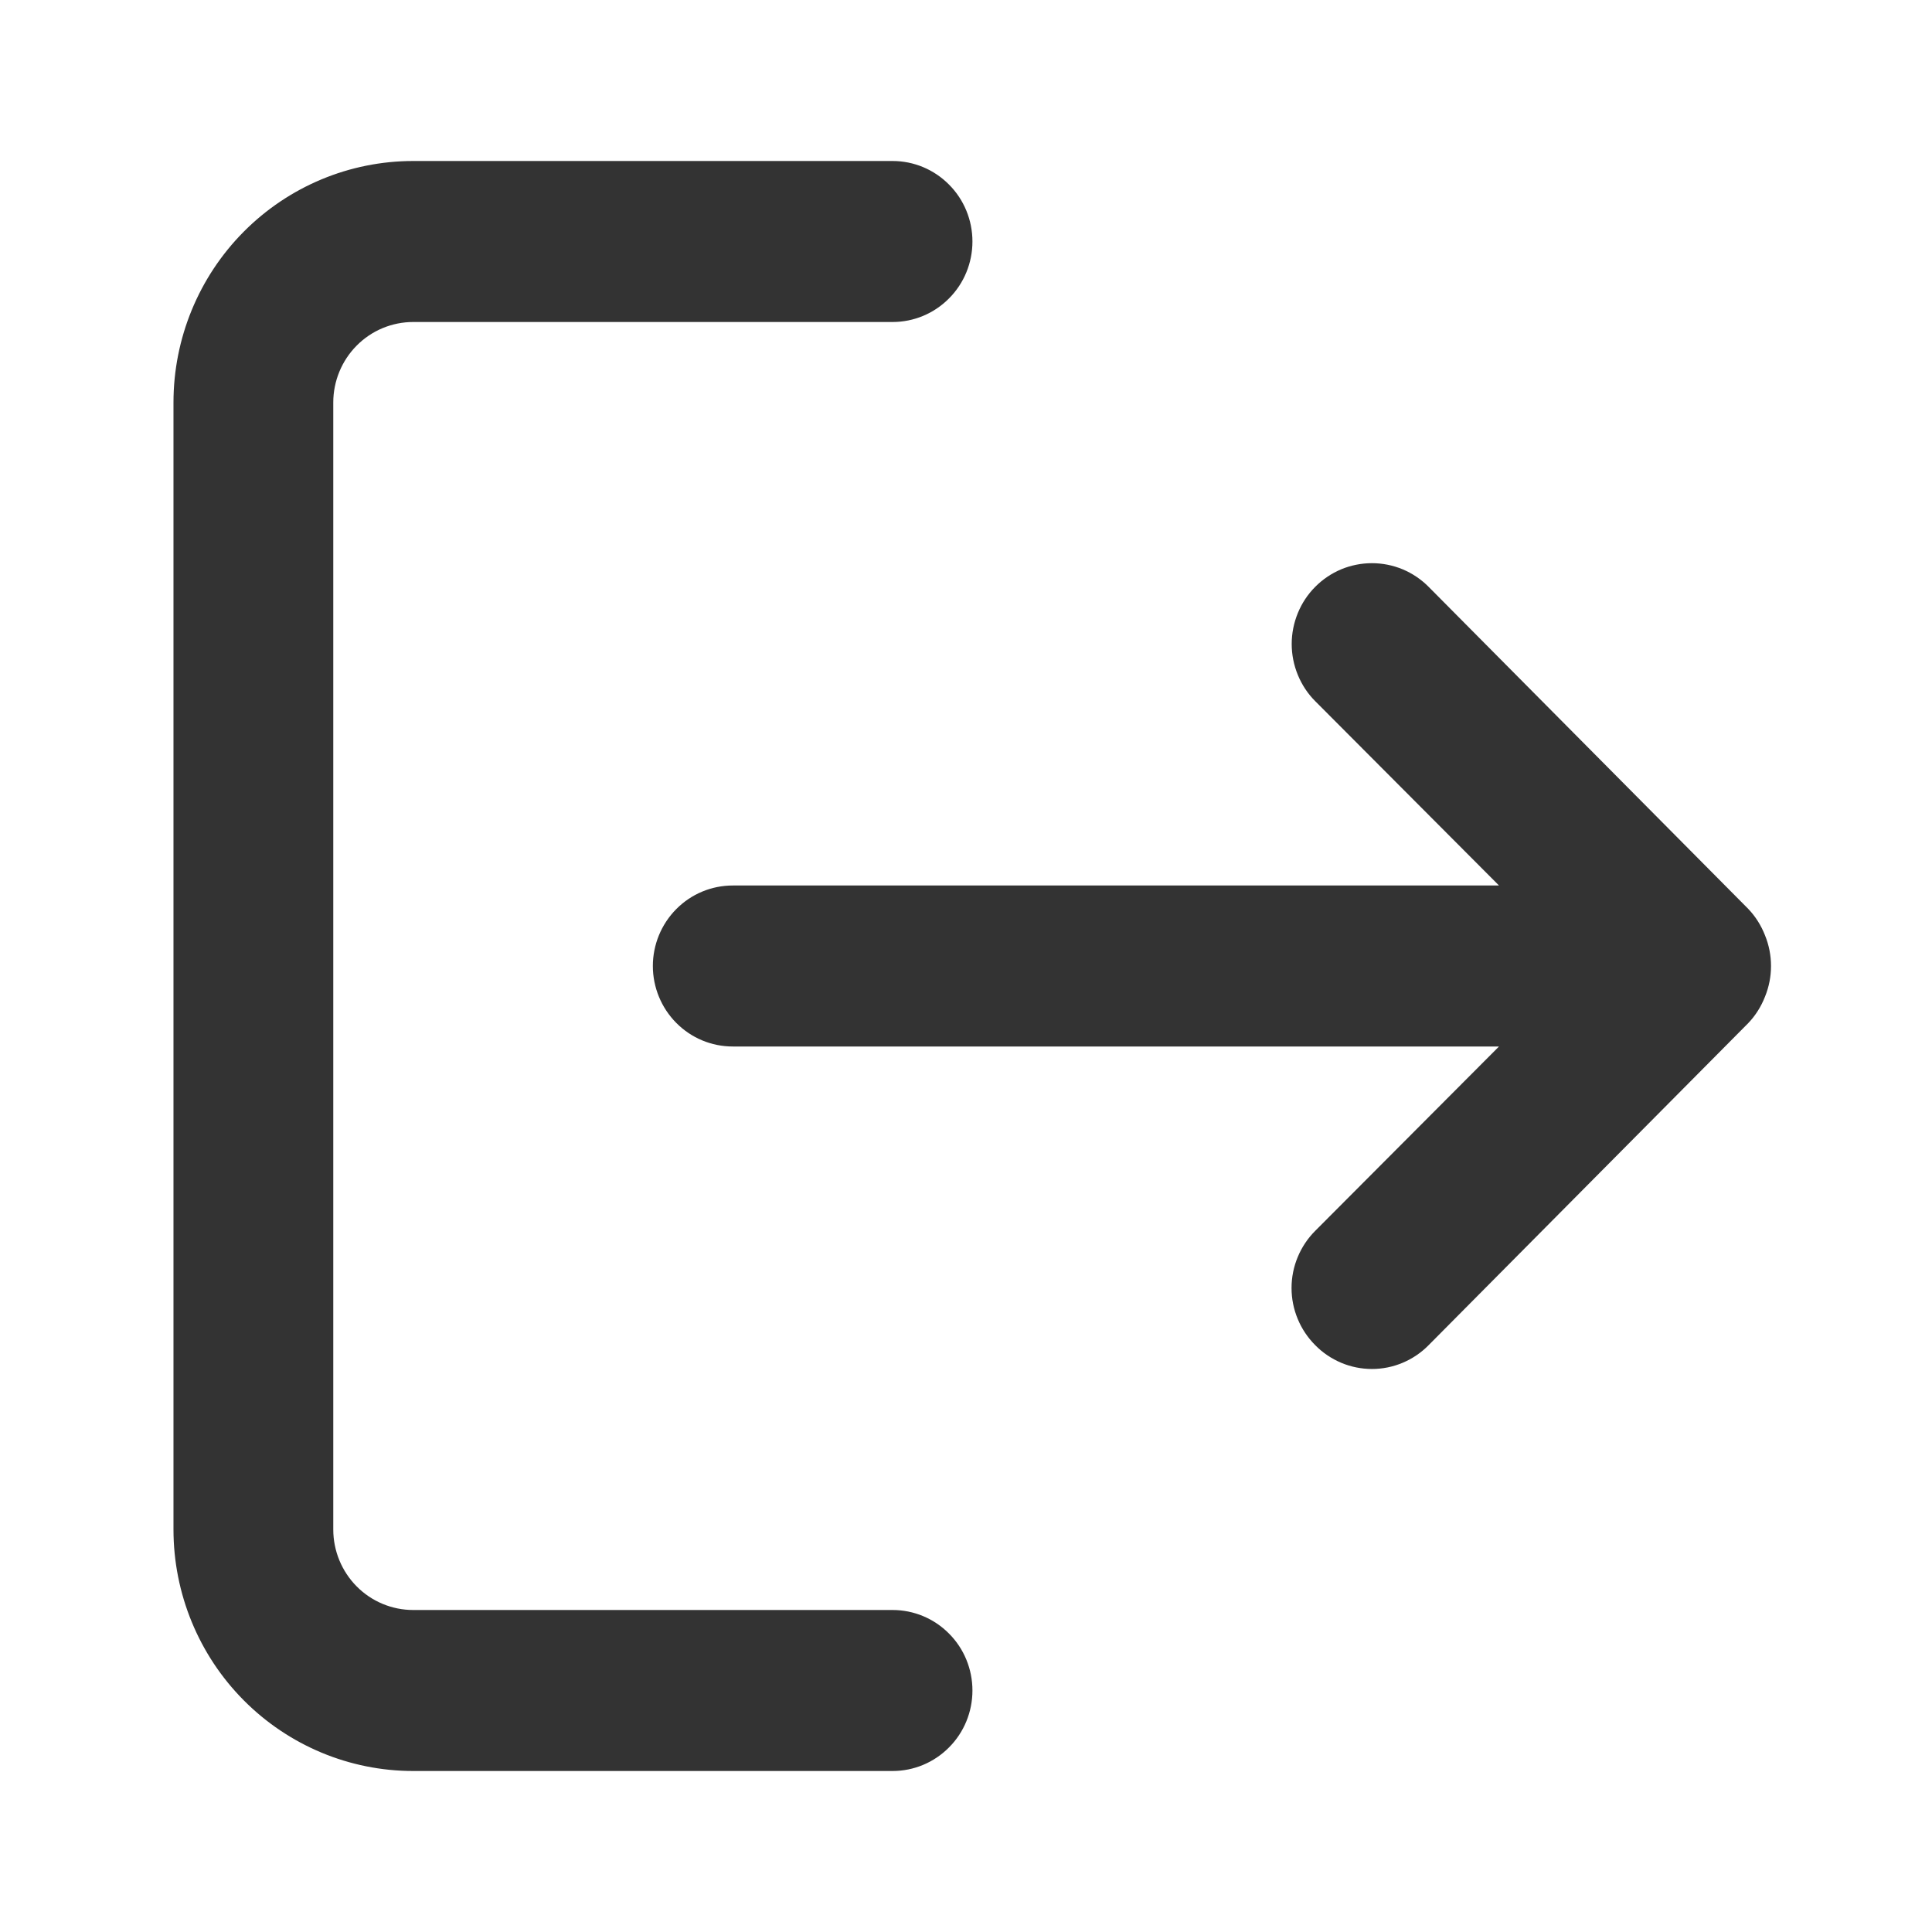
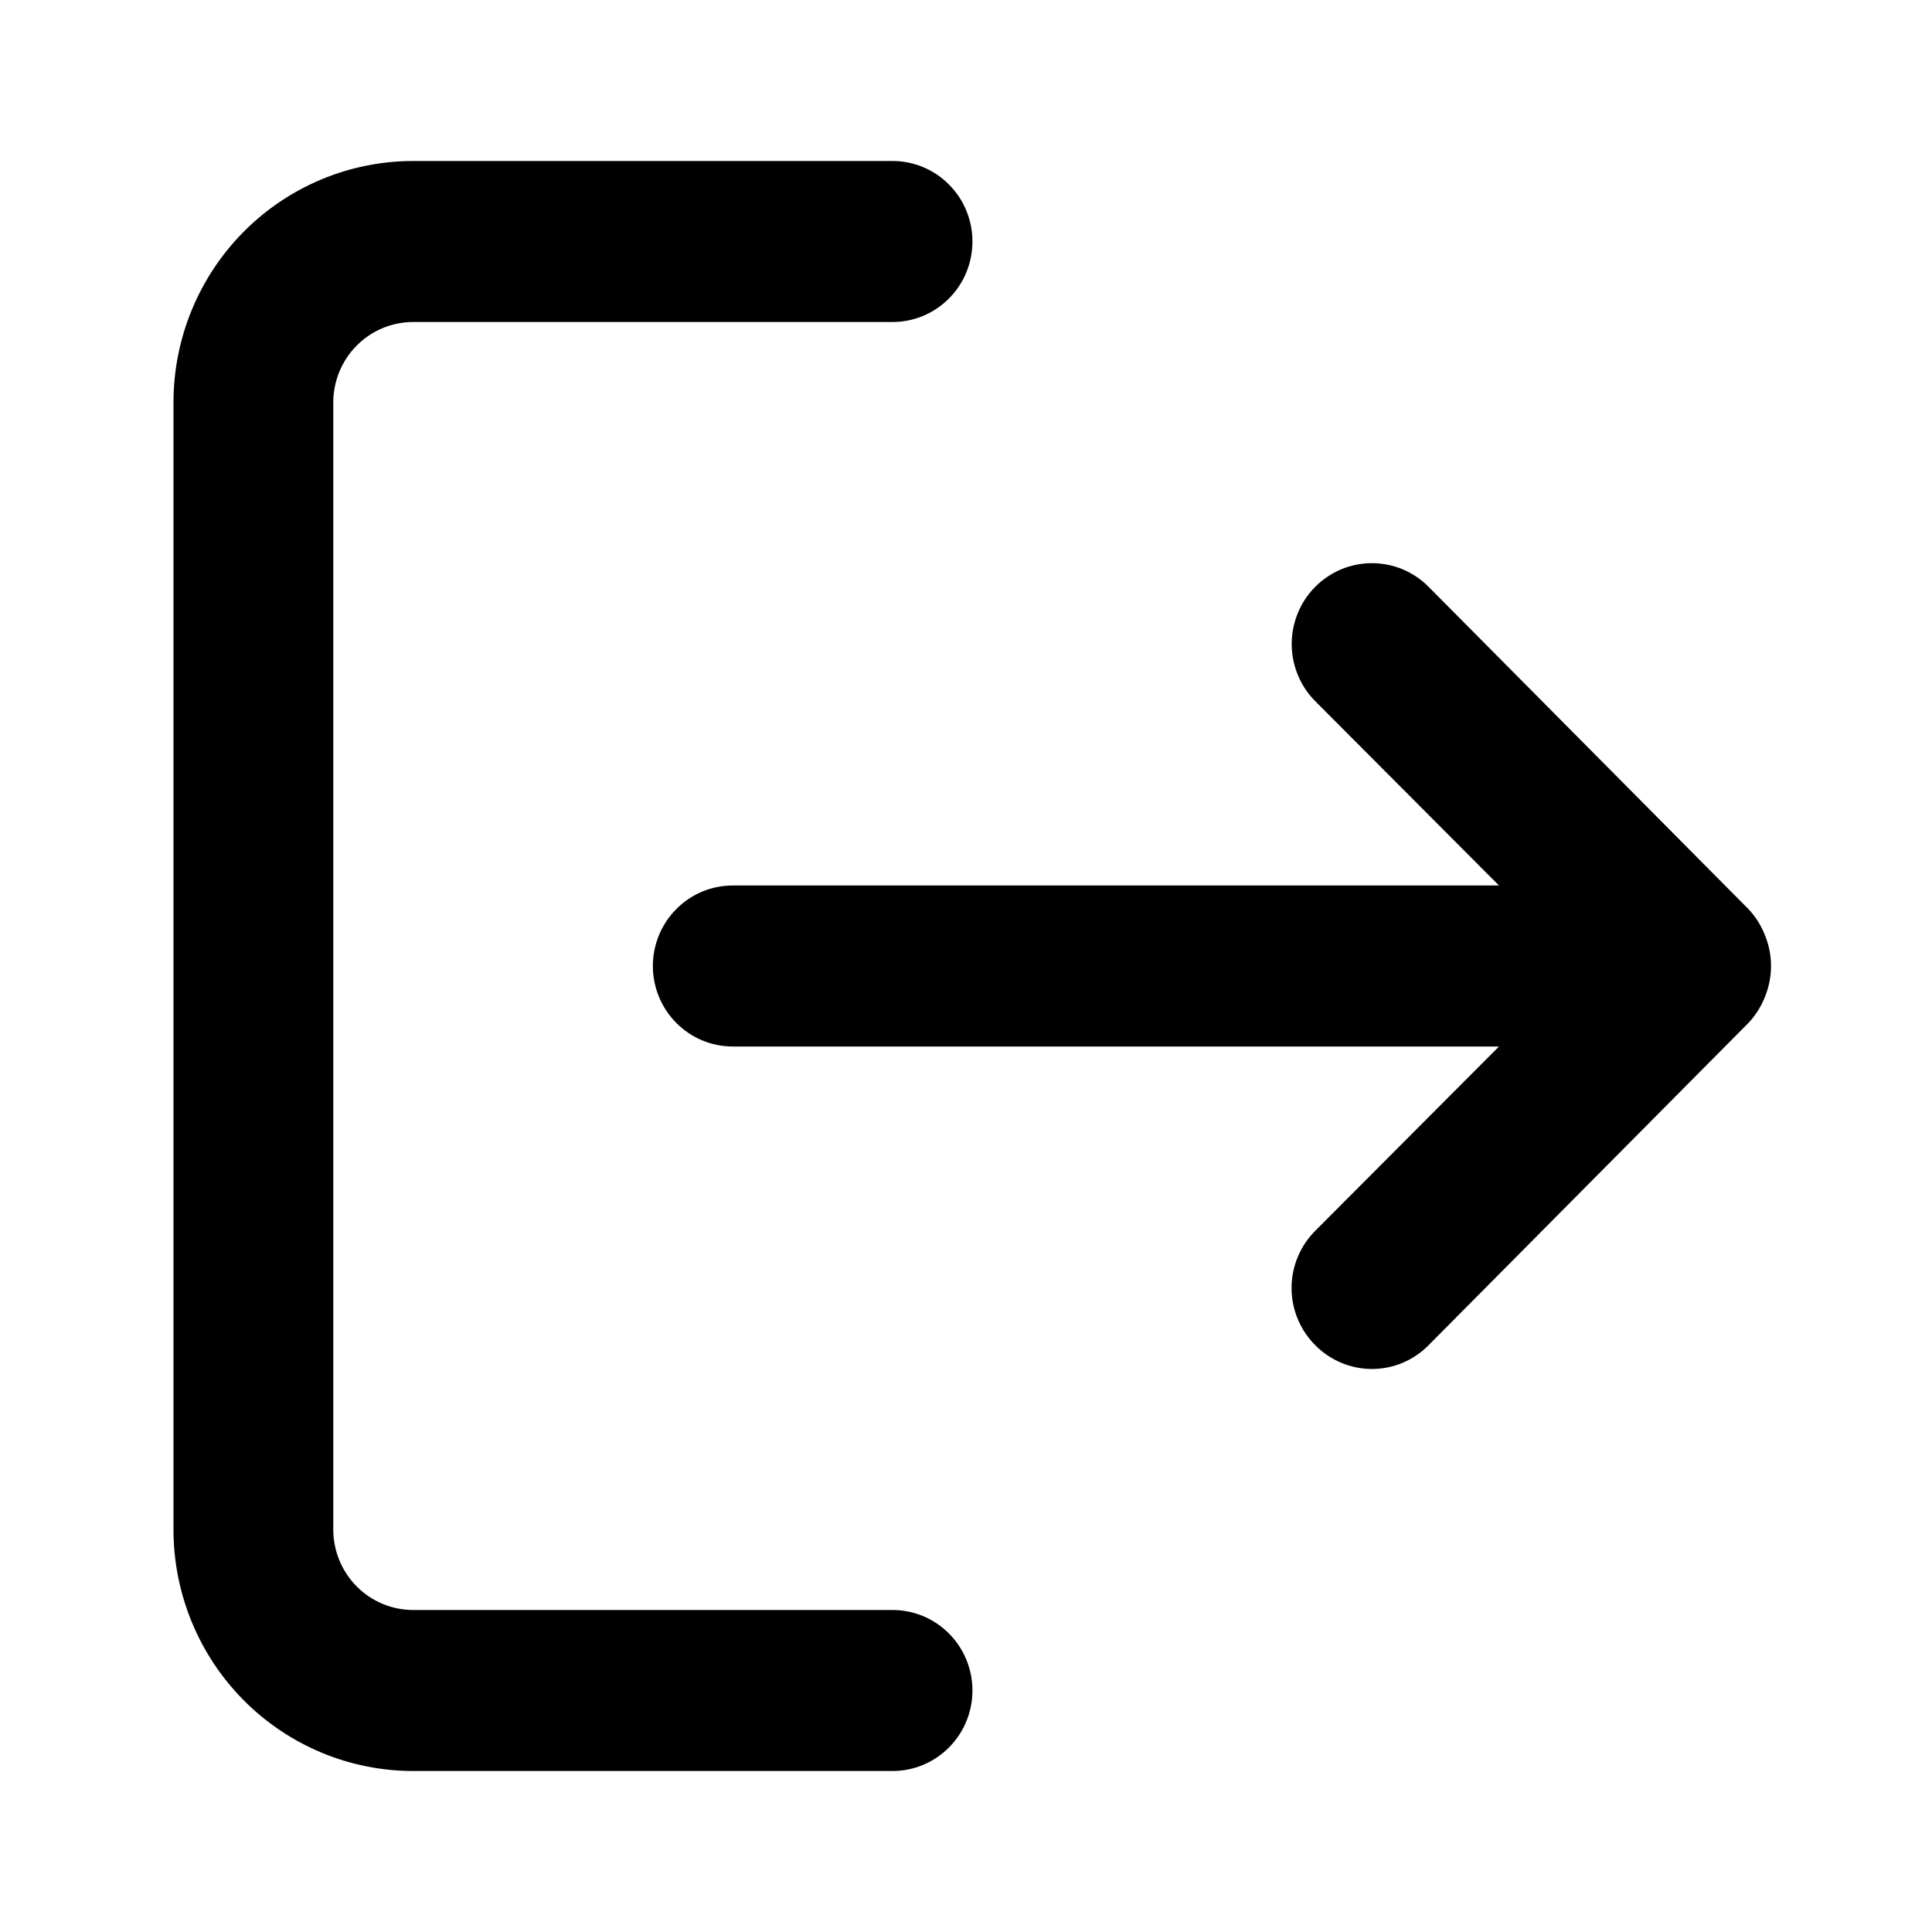
<svg xmlns="http://www.w3.org/2000/svg" width="24" height="24" viewBox="0 0 24 24" fill="none">
-   <path d="M16.338 8.71L18.621 11L9.103 11C8.839 11 8.587 11.105 8.401 11.293C8.215 11.48 8.11 11.735 8.11 12C8.11 12.265 8.215 12.52 8.401 12.707C8.587 12.895 8.839 13 9.103 13L18.621 13L16.338 15.29C16.245 15.383 16.171 15.494 16.121 15.615C16.07 15.737 16.044 15.868 16.044 16C16.044 16.132 16.07 16.263 16.121 16.385C16.171 16.506 16.245 16.617 16.338 16.71C16.43 16.804 16.54 16.878 16.661 16.929C16.782 16.98 16.912 17.006 17.043 17.006C17.174 17.006 17.303 16.98 17.424 16.929C17.545 16.878 17.655 16.804 17.747 16.71L21.717 12.71C21.808 12.615 21.878 12.503 21.926 12.38C22.025 12.136 22.025 11.864 21.926 11.62C21.878 11.497 21.808 11.385 21.717 11.29L17.747 7.29C17.655 7.197 17.545 7.123 17.424 7.072C17.303 7.022 17.173 6.996 17.043 6.996C16.912 6.996 16.782 7.022 16.661 7.072C16.54 7.123 16.43 7.197 16.338 7.29C16.245 7.383 16.172 7.494 16.122 7.616C16.072 7.738 16.046 7.868 16.046 8C16.046 8.132 16.072 8.262 16.122 8.384C16.172 8.506 16.245 8.617 16.338 8.71ZM12.08 21C12.08 20.735 11.976 20.48 11.789 20.293C11.603 20.105 11.351 20 11.088 20H5.133C4.87 20 4.617 19.895 4.431 19.707C4.245 19.52 4.14 19.265 4.14 19L4.14 5C4.14 4.735 4.245 4.48 4.431 4.293C4.617 4.105 4.87 4 5.133 4L11.088 4C11.351 4 11.603 3.895 11.789 3.707C11.976 3.52 12.08 3.265 12.08 3C12.08 2.735 11.976 2.48 11.789 2.293C11.603 2.105 11.351 2 11.088 2L5.133 2C4.343 2 3.586 2.316 3.027 2.879C2.469 3.441 2.155 4.204 2.155 5L2.155 19C2.155 19.796 2.469 20.559 3.027 21.121C3.586 21.684 4.343 22 5.133 22H11.088C11.351 22 11.603 21.895 11.789 21.707C11.976 21.52 12.08 21.265 12.08 21Z" fill="#333333" />
+   <path d="M16.338 8.71L18.621 11L9.103 11C8.839 11 8.587 11.105 8.401 11.293C8.215 11.48 8.11 11.735 8.11 12C8.11 12.265 8.215 12.52 8.401 12.707C8.587 12.895 8.839 13 9.103 13L18.621 13L16.338 15.29C16.245 15.383 16.171 15.494 16.121 15.615C16.07 15.737 16.044 15.868 16.044 16C16.044 16.132 16.07 16.263 16.121 16.385C16.171 16.506 16.245 16.617 16.338 16.71C16.43 16.804 16.54 16.878 16.661 16.929C16.782 16.98 16.912 17.006 17.043 17.006C17.174 17.006 17.303 16.98 17.424 16.929C17.545 16.878 17.655 16.804 17.747 16.71L21.717 12.71C21.808 12.615 21.878 12.503 21.926 12.38C22.025 12.136 22.025 11.864 21.926 11.62C21.878 11.497 21.808 11.385 21.717 11.29L17.747 7.29C17.655 7.197 17.545 7.123 17.424 7.072C17.303 7.022 17.173 6.996 17.043 6.996C16.912 6.996 16.782 7.022 16.661 7.072C16.54 7.123 16.43 7.197 16.338 7.29C16.245 7.383 16.172 7.494 16.122 7.616C16.072 7.738 16.046 7.868 16.046 8C16.046 8.132 16.072 8.262 16.122 8.384C16.172 8.506 16.245 8.617 16.338 8.71ZM12.08 21C12.08 20.735 11.976 20.48 11.789 20.293C11.603 20.105 11.351 20 11.088 20H5.133C4.87 20 4.617 19.895 4.431 19.707C4.245 19.52 4.14 19.265 4.14 19L4.14 5C4.14 4.735 4.245 4.48 4.431 4.293C4.617 4.105 4.87 4 5.133 4L11.088 4C11.351 4 11.603 3.895 11.789 3.707C11.976 3.52 12.08 3.265 12.08 3C12.08 2.735 11.976 2.48 11.789 2.293C11.603 2.105 11.351 2 11.088 2L5.133 2C4.343 2 3.586 2.316 3.027 2.879C2.469 3.441 2.155 4.204 2.155 5L2.155 19C2.155 19.796 2.469 20.559 3.027 21.121C3.586 21.684 4.343 22 5.133 22H11.088C11.351 22 11.603 21.895 11.789 21.707C11.976 21.52 12.08 21.265 12.08 21Z" fill="currentColor" />
</svg>
